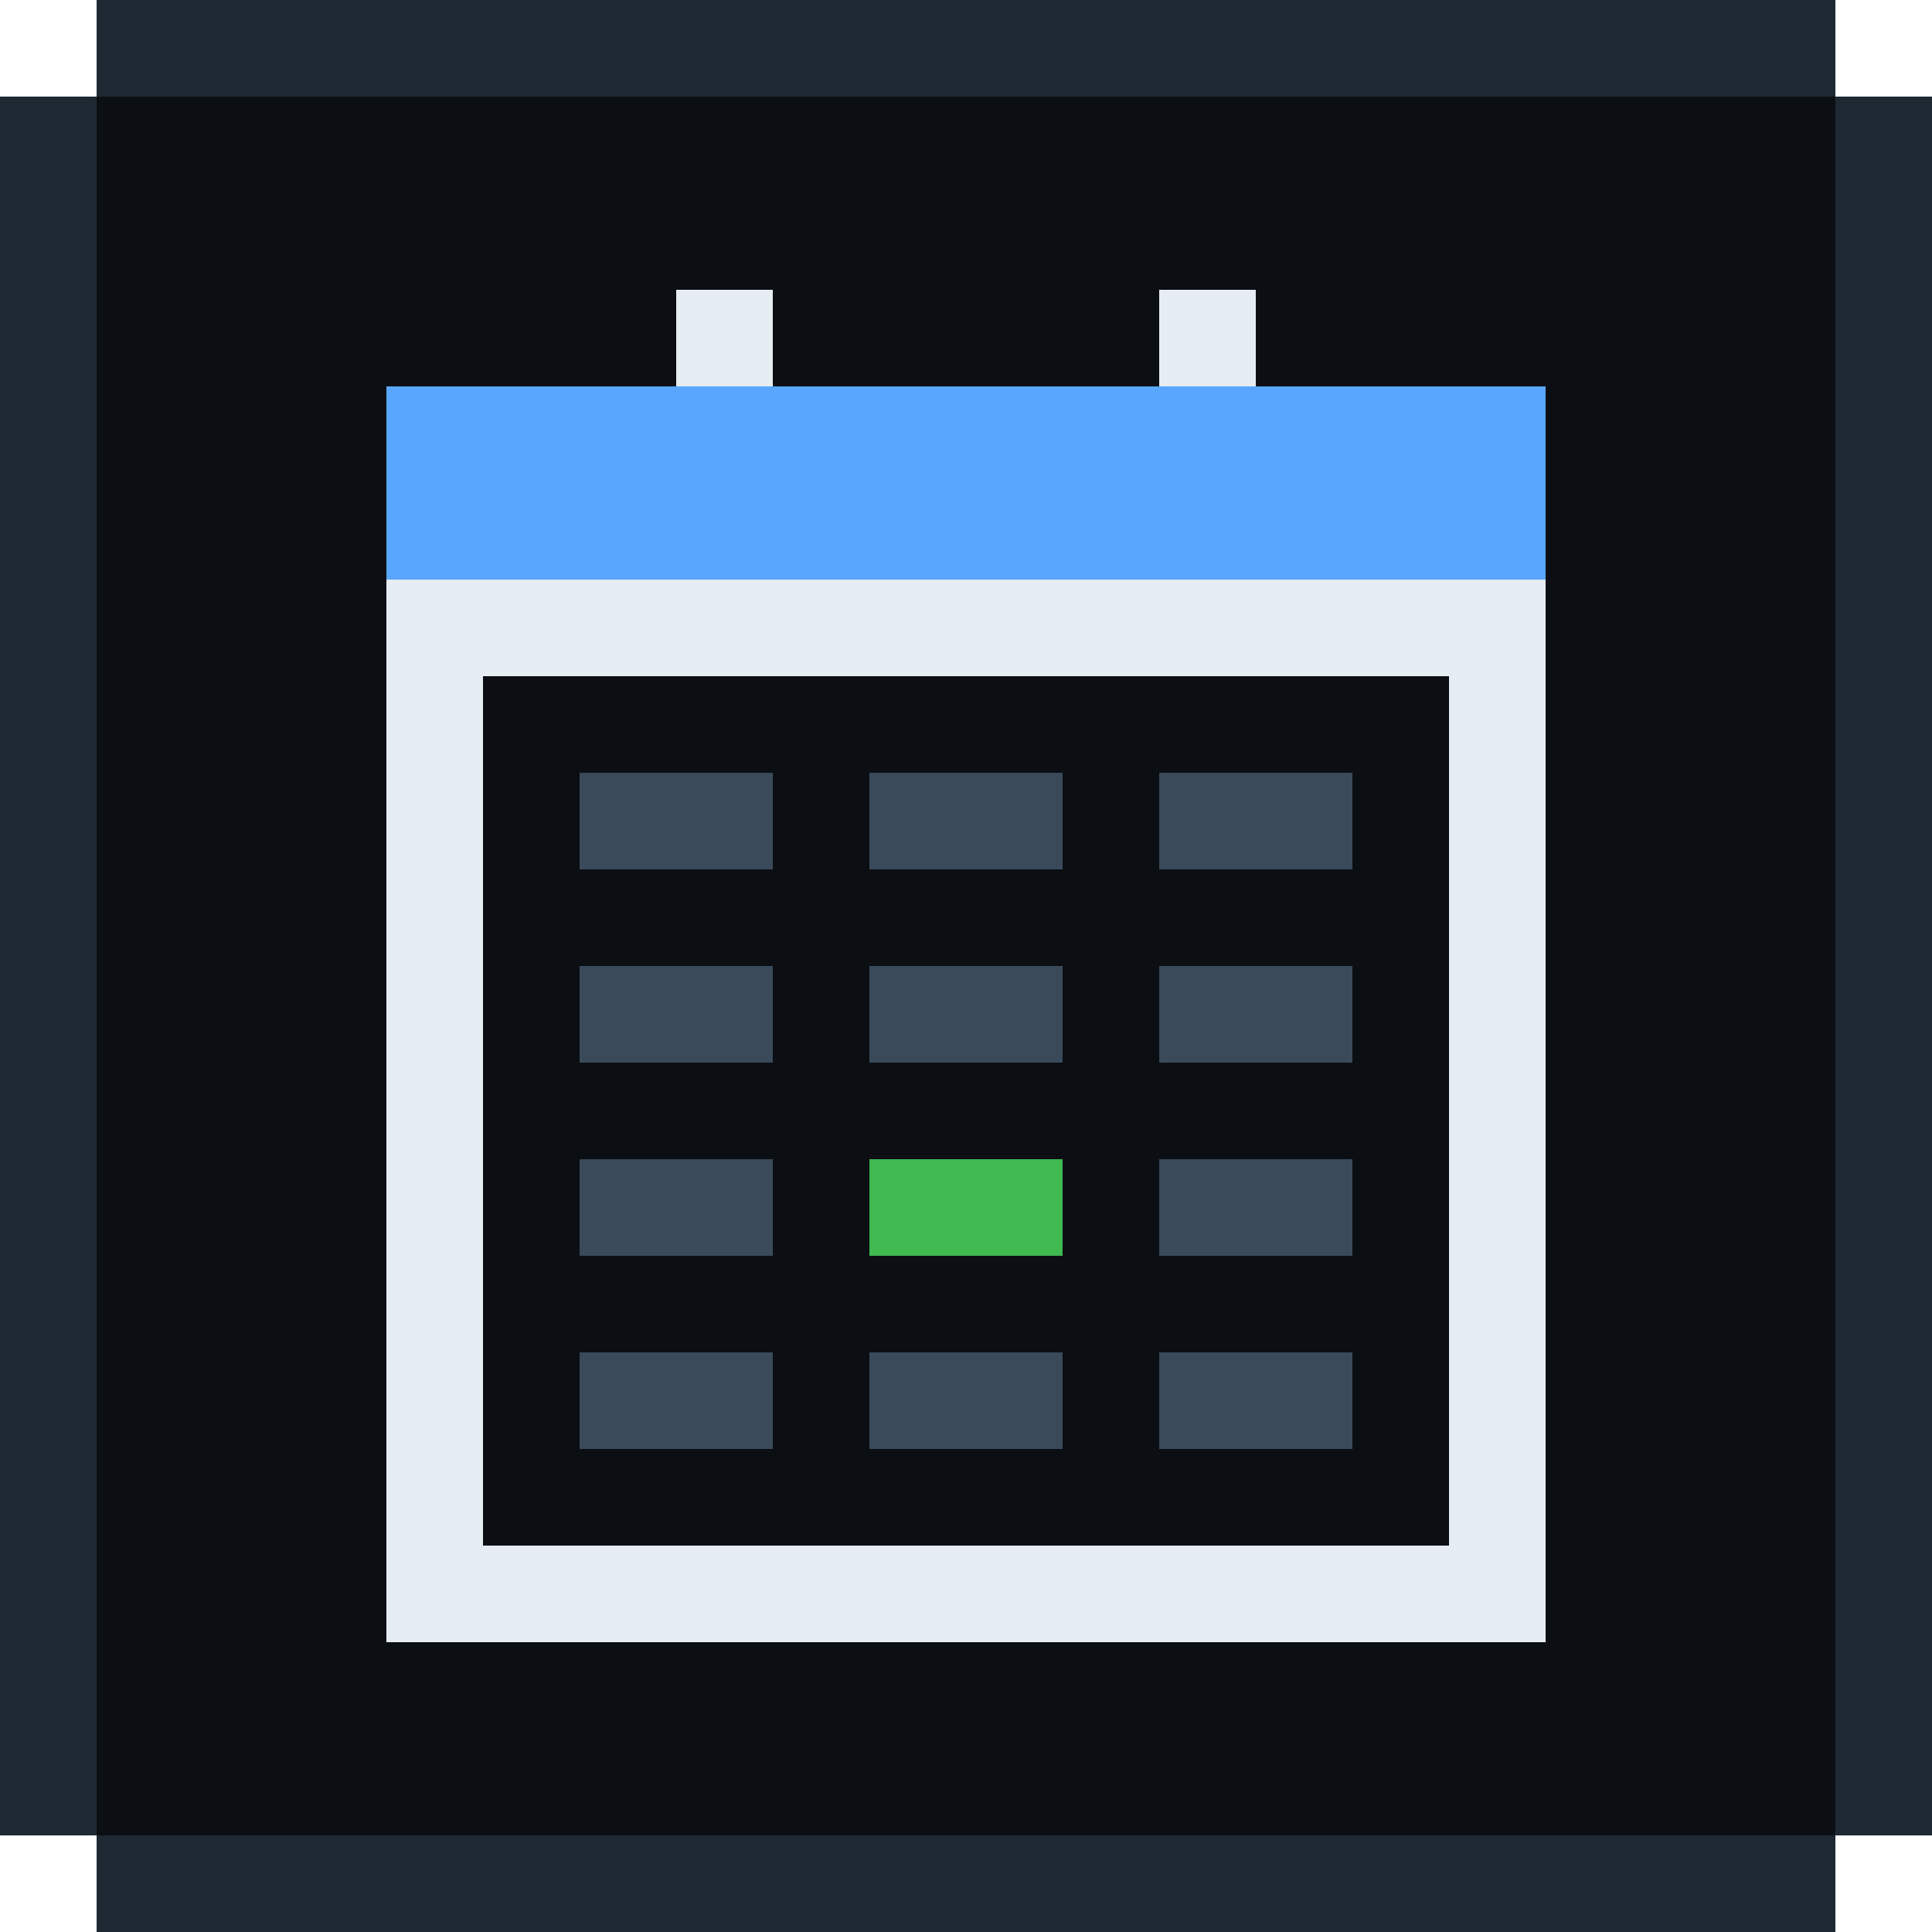
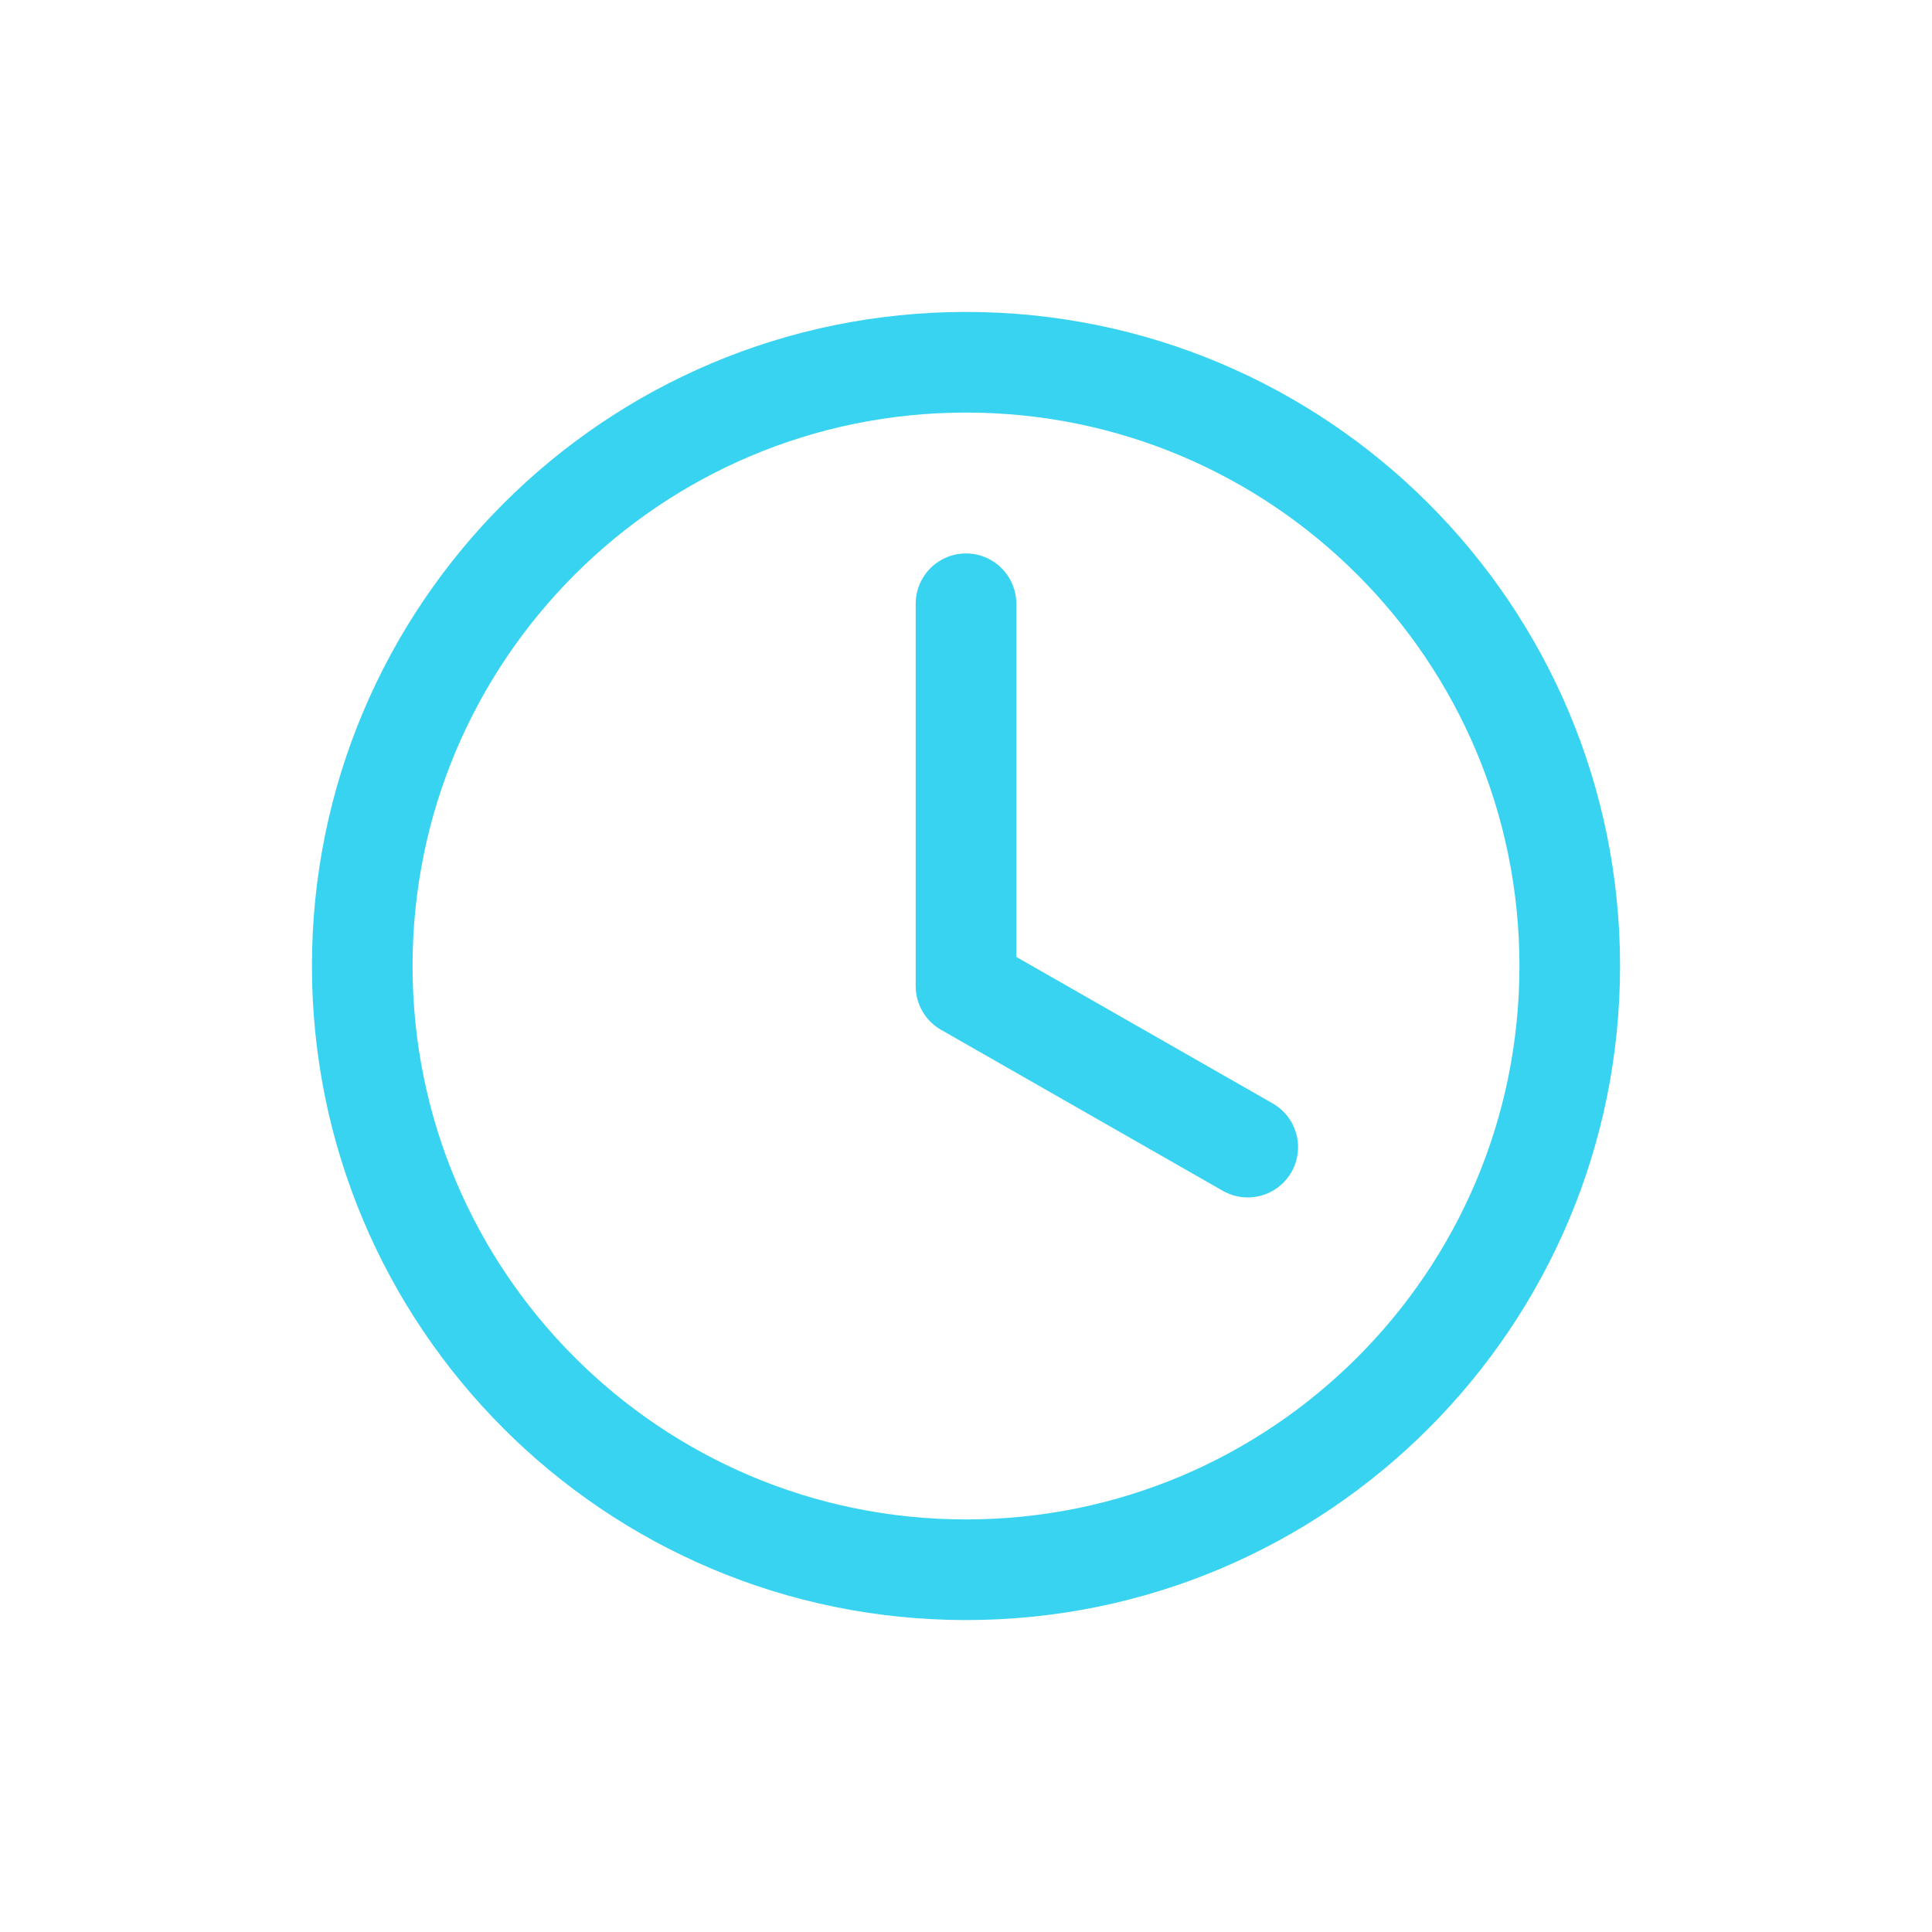
- <svg xmlns="http://www.w3.org/2000/svg" width="60" height="60" viewBox="0 0 60 60" shape-rendering="crispEdges" role="img" aria-label="Session capture icon">
-   <g fill="#1f2933">
-     <rect x="3" y="0" width="54" height="3" />
-     <rect x="0" y="3" width="3" height="54" />
-     <rect x="57" y="3" width="3" height="54" />
-     <rect x="3" y="57" width="54" height="3" />
-   </g>
-   <g fill="#0b0f14">
-     <rect x="3" y="3" width="54" height="6" />
-     <rect x="3" y="9" width="18" height="3" />
-     <rect x="24" y="9" width="12" height="3" />
-     <rect x="39" y="9" width="18" height="3" />
-     <rect x="3" y="12" width="9" height="39" />
-     <rect x="48" y="12" width="9" height="39" />
-     <rect x="15" y="21" width="30" height="3" />
-     <rect x="15" y="24" width="3" height="3" />
-     <rect x="24" y="24" width="3" height="3" />
-     <rect x="33" y="24" width="3" height="3" />
-     <rect x="42" y="24" width="3" height="3" />
-     <rect x="15" y="27" width="30" height="3" />
-     <rect x="15" y="30" width="3" height="3" />
-     <rect x="24" y="30" width="3" height="3" />
-     <rect x="33" y="30" width="3" height="3" />
-     <rect x="42" y="30" width="3" height="3" />
-     <rect x="15" y="33" width="30" height="3" />
-     <rect x="15" y="36" width="3" height="3" />
-     <rect x="24" y="36" width="3" height="3" />
-     <rect x="33" y="36" width="3" height="3" />
-     <rect x="42" y="36" width="3" height="3" />
-     <rect x="15" y="39" width="30" height="3" />
-     <rect x="15" y="42" width="3" height="3" />
-     <rect x="24" y="42" width="3" height="3" />
-     <rect x="33" y="42" width="3" height="3" />
-     <rect x="42" y="42" width="3" height="3" />
-     <rect x="15" y="45" width="30" height="3" />
-     <rect x="3" y="51" width="54" height="6" />
-   </g>
-   <g fill="#e6edf3">
-     <rect x="21" y="9" width="3" height="3" />
-     <rect x="36" y="9" width="3" height="3" />
-     <rect x="12" y="18" width="36" height="3" />
-     <rect x="12" y="21" width="3" height="27" />
-     <rect x="45" y="21" width="3" height="27" />
-     <rect x="12" y="48" width="36" height="3" />
-   </g>
-   <g fill="#58a6ff">
-     <rect x="12" y="12" width="36" height="6" />
-   </g>
-   <g fill="#3a4a5a">
-     <rect x="18" y="24" width="6" height="3" />
-     <rect x="27" y="24" width="6" height="3" />
-     <rect x="36" y="24" width="6" height="3" />
-     <rect x="18" y="30" width="6" height="3" />
-     <rect x="27" y="30" width="6" height="3" />
-     <rect x="36" y="30" width="6" height="3" />
-     <rect x="18" y="36" width="6" height="3" />
-     <rect x="36" y="36" width="6" height="3" />
-     <rect x="18" y="42" width="6" height="3" />
-     <rect x="27" y="42" width="6" height="3" />
-     <rect x="36" y="42" width="6" height="3" />
-   </g>
-   <g fill="#3fb950">
-     <rect x="27" y="36" width="6" height="3" />
+ <svg xmlns="http://www.w3.org/2000/svg" width="48" height="48" viewBox="0 0 48 48" fill="none" role="img" aria-label="Session capture icon">
+   <g stroke="#39d3f2" stroke-width="2.5" stroke-linecap="round" stroke-linejoin="round">
+     <circle cx="24" cy="24" r="15" />
+     <path d="M24 15 V24.5 L31 28.5" />
  </g>
</svg>
